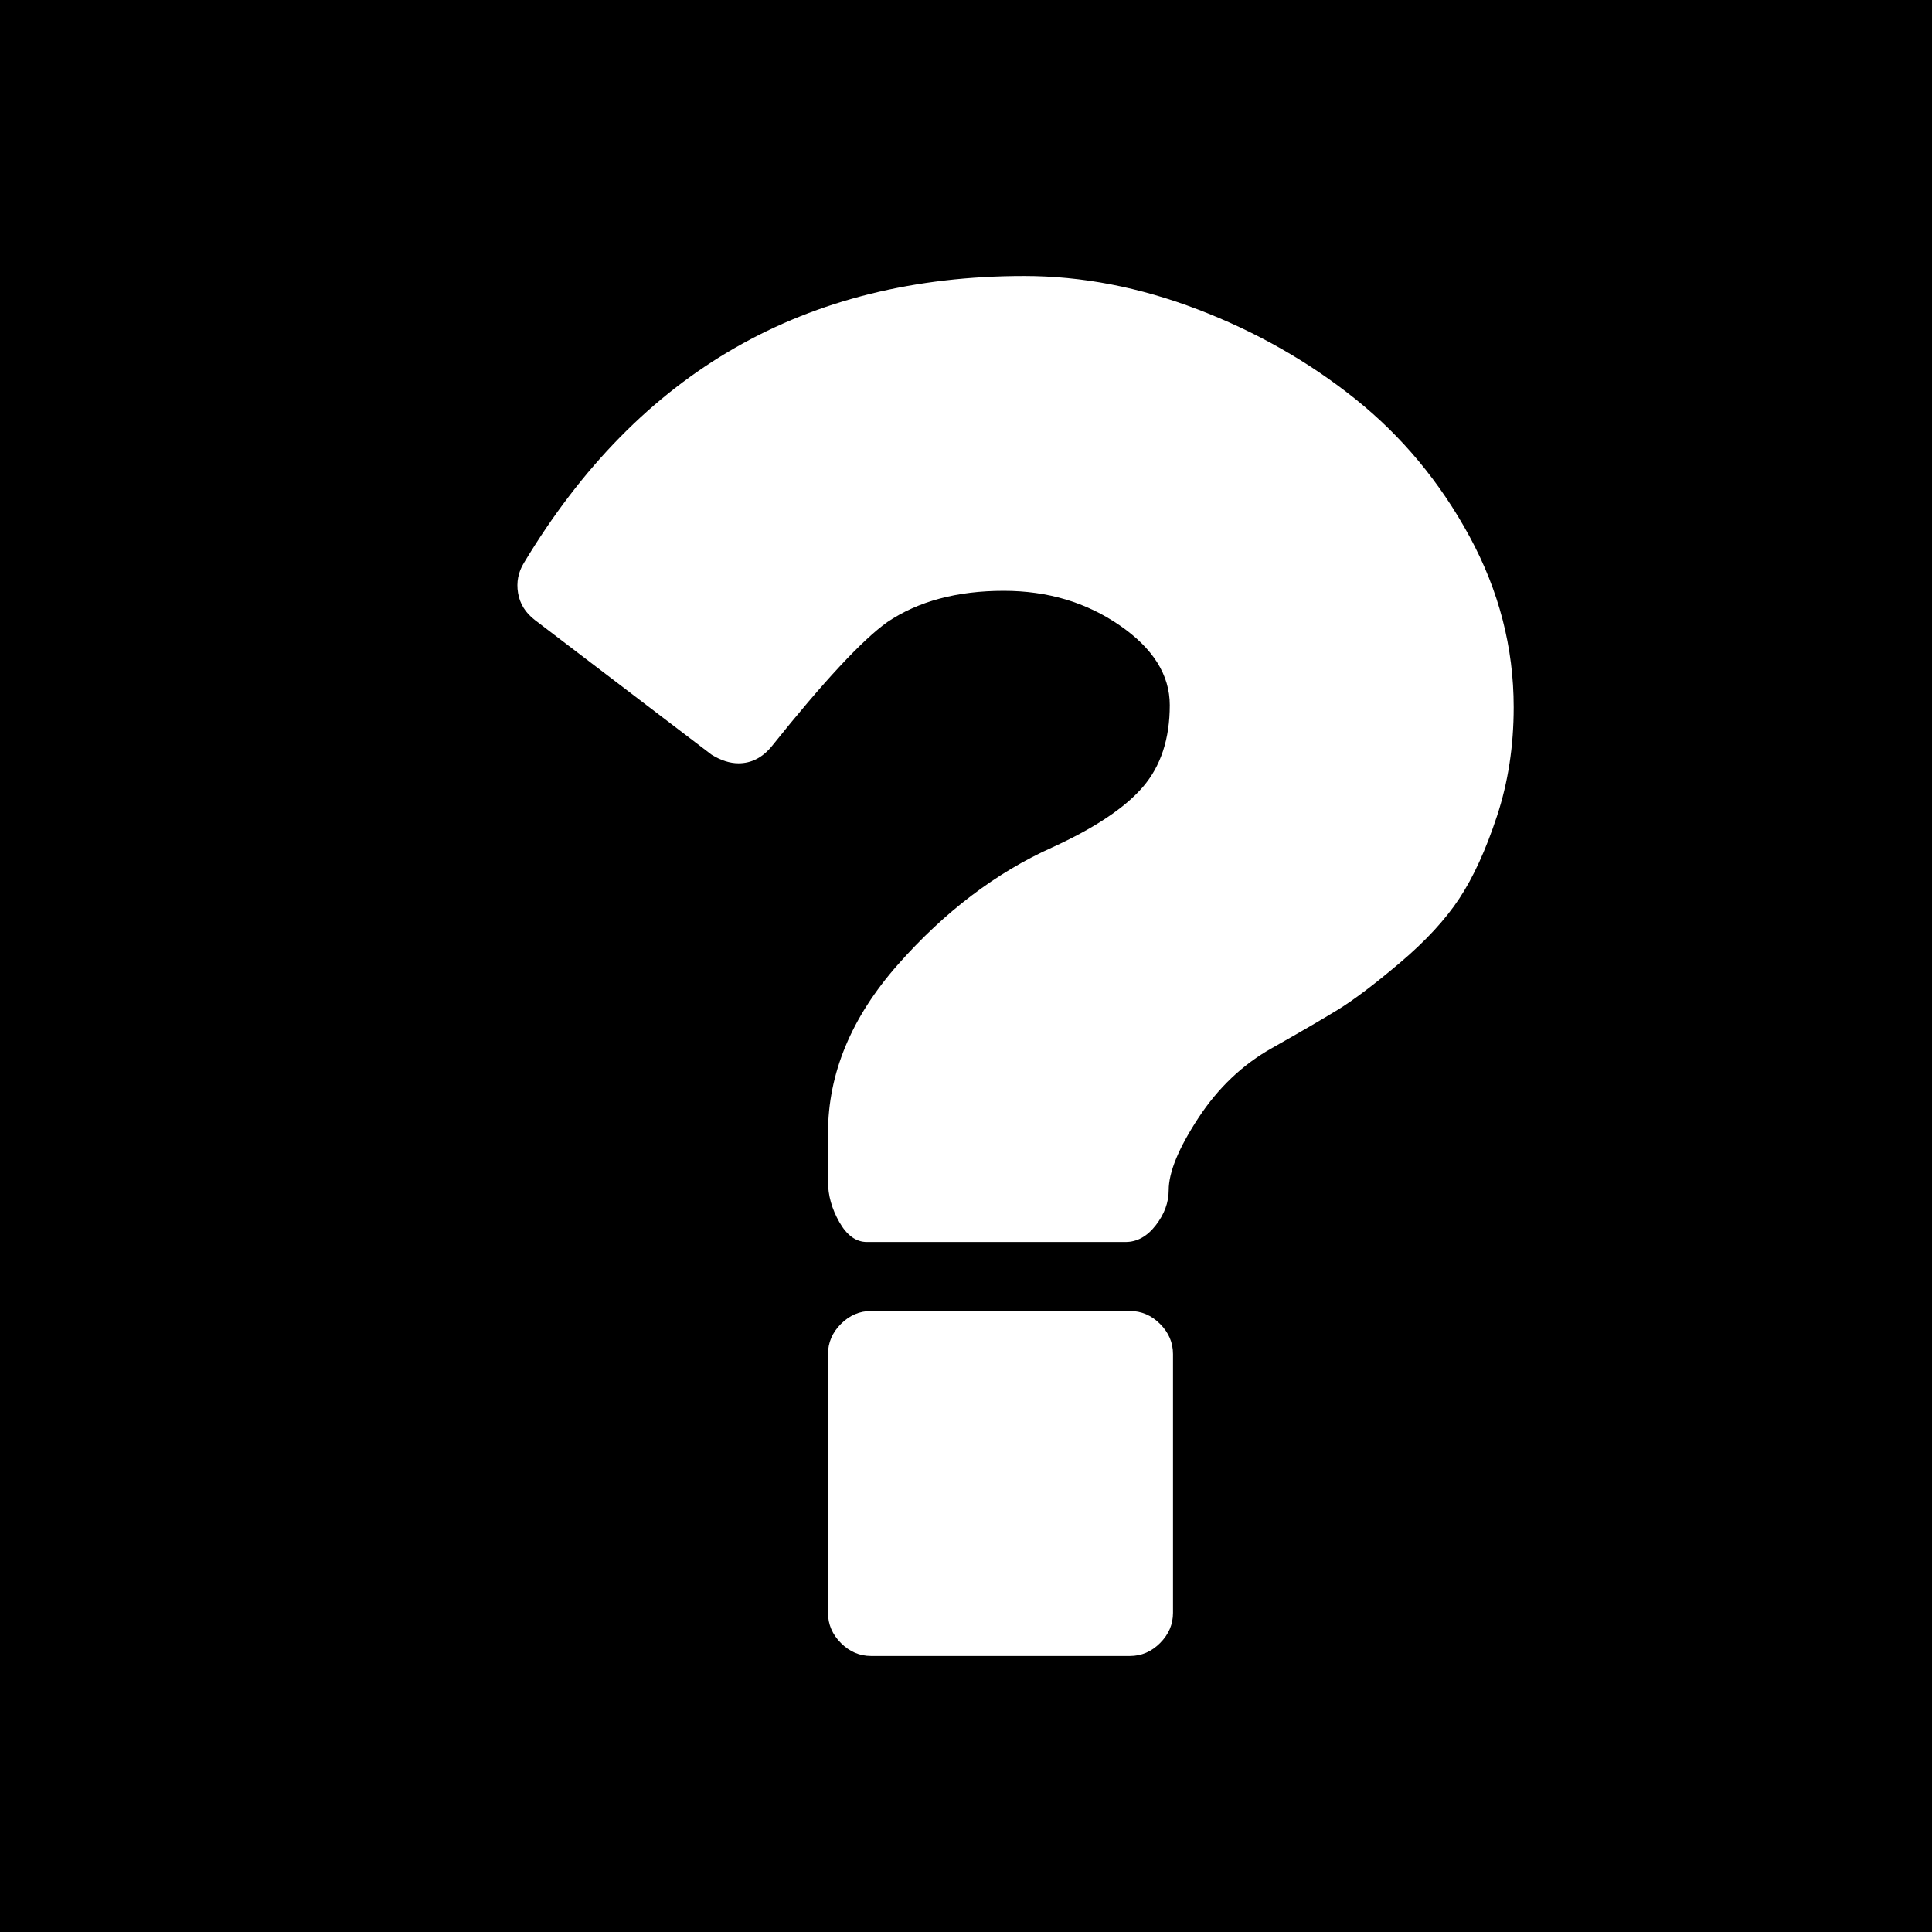
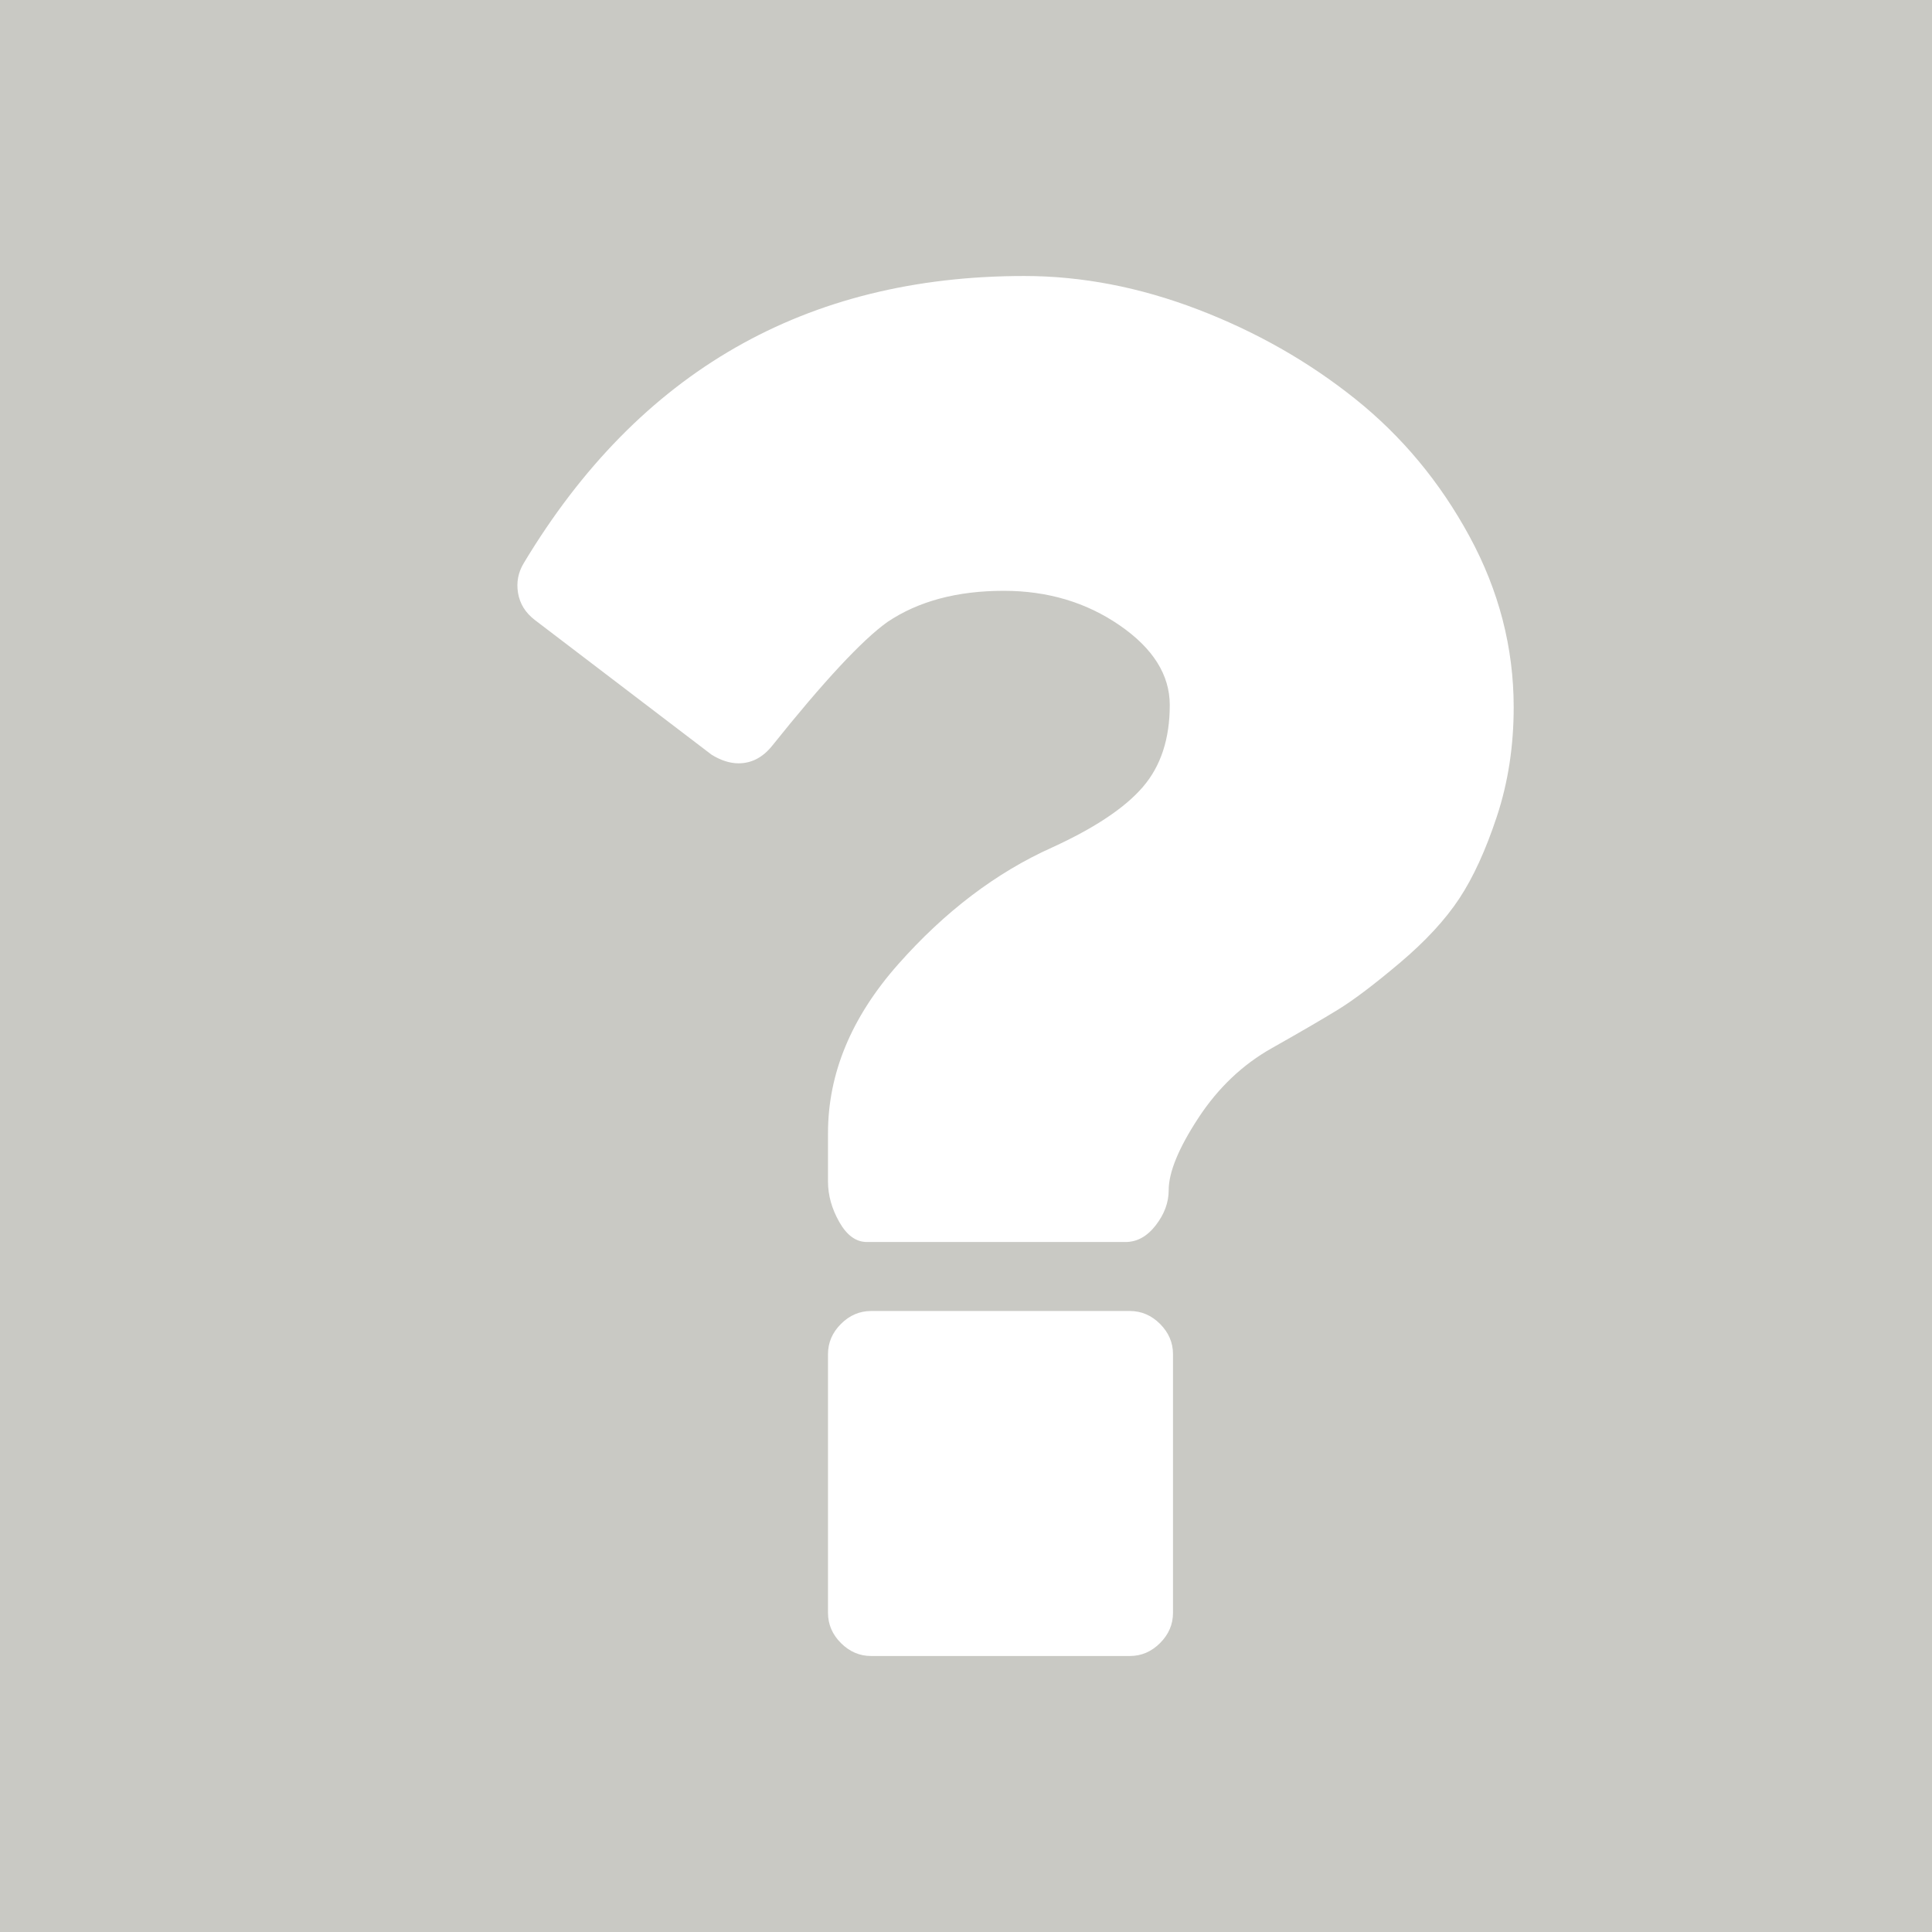
<svg xmlns="http://www.w3.org/2000/svg" version="1.1" id="Laag_1" x="0px" y="0px" width="1792px" height="1792px" viewBox="0 0 1792 1792" enable-background="new 0 0 1792 1792" xml:space="preserve">
-   <path d="M0,0v1792h1792V0H0z M1088,1496c0,10.667-4,20-12,28s-17.334,12-28,12H808c-10.667,0-20-4-28-12s-12-17.333-12-28v-240  c0-10.666,4-20,12-28s17.333-12,28-12h240c10.666,0,20,4,28,12s12,17.334,12,28V1496z M1388.5,757c-10.334,31.334-22,56.834-35,76.5  c-13,19.667-31.334,39.5-55,59.5c-23.667,20-42.834,34.5-57.5,43.5c-14.667,9-35,20.834-61,35.5c-27.334,15.334-50.167,37-68.5,65  c-18.334,28-27.5,50.334-27.5,67c0,11.334-4,22.167-12,32.5c-8,10.334-17.334,15.5-28,15.5H804c-10,0-18.5-6.166-25.5-18.5  c-7-12.333-10.5-24.833-10.5-37.5v-45c0-55.333,21.666-107.5,65-156.5c43.333-49,91-85.166,143-108.5c39.333-18,67.333-36.666,84-56  c16.666-19.333,25-44.666,25-76c0-28-15.5-52.666-46.5-74c-31-21.333-66.834-32-107.5-32c-43.334,0-79.334,9.667-108,29  c-23.334,16.667-59,55-107,115c-8.667,10.667-19,16-31,16c-8,0-16.334-2.666-25-8L496,575c-8.667-6.666-13.834-15-15.5-25  c-1.667-10,0.166-19.333,5.5-28c106.666-177.333,261.333-266,464-266c53.333,0,107,10.334,161,31c54,20.667,102.666,48.334,146,83  c43.333,34.667,78.666,77.167,106,127.5c27.333,50.334,41,103.167,41,158.5C1404,692,1398.833,725.667,1388.5,757z" />
+   <path fill="#C9C9C4" d="M0,0v1792h1792V0H0z M1088,1496c0,10.668-4,20-12,28s-17.334,12-28,12H808c-10.668,0-20-4-28-12  s-12-17.332-12-28v-240c0-10.666,4-20,12-28s17.332-12,28-12h240c10.666,0,20,4,28,12s12,17.334,12,28V1496z M1388.5,757  c-10.334,31.334-22,56.834-35,76.5c-13,19.668-31.334,39.5-55,59.5c-23.668,20-42.834,34.5-57.5,43.5c-14.668,9-35,20.834-61,35.5  c-27.334,15.334-50.168,37-68.5,65c-18.334,28-27.5,50.334-27.5,67c0,11.334-4,22.168-12,32.5c-8,10.334-17.334,15.5-28,15.5H804  c-10,0-18.5-6.166-25.5-18.5c-7-12.332-10.5-24.832-10.5-37.5v-45c0-55.332,21.666-107.5,65-156.5c43.332-49,91-85.166,143-108.5  c39.332-18,67.332-36.666,84-56c16.666-19.332,25-44.666,25-76c0-28-15.5-52.666-46.5-74c-31-21.332-66.834-32-107.5-32  c-43.334,0-79.334,9.668-108,29c-23.334,16.668-59,55-107,115c-8.668,10.668-19,16-31,16c-8,0-16.334-2.666-25-8L496,575  c-8.668-6.666-13.834-15-15.5-25c-1.668-10,0.165-19.332,5.5-28c106.666-177.332,261.332-266,464-266c53.332,0,107,10.334,161,31  c54,20.668,102.666,48.334,146,83c43.332,34.668,78.666,77.168,106,127.5c27.332,50.334,41,103.168,41,158.5  C1404,692,1398.832,725.668,1388.5,757z" />
</svg>
